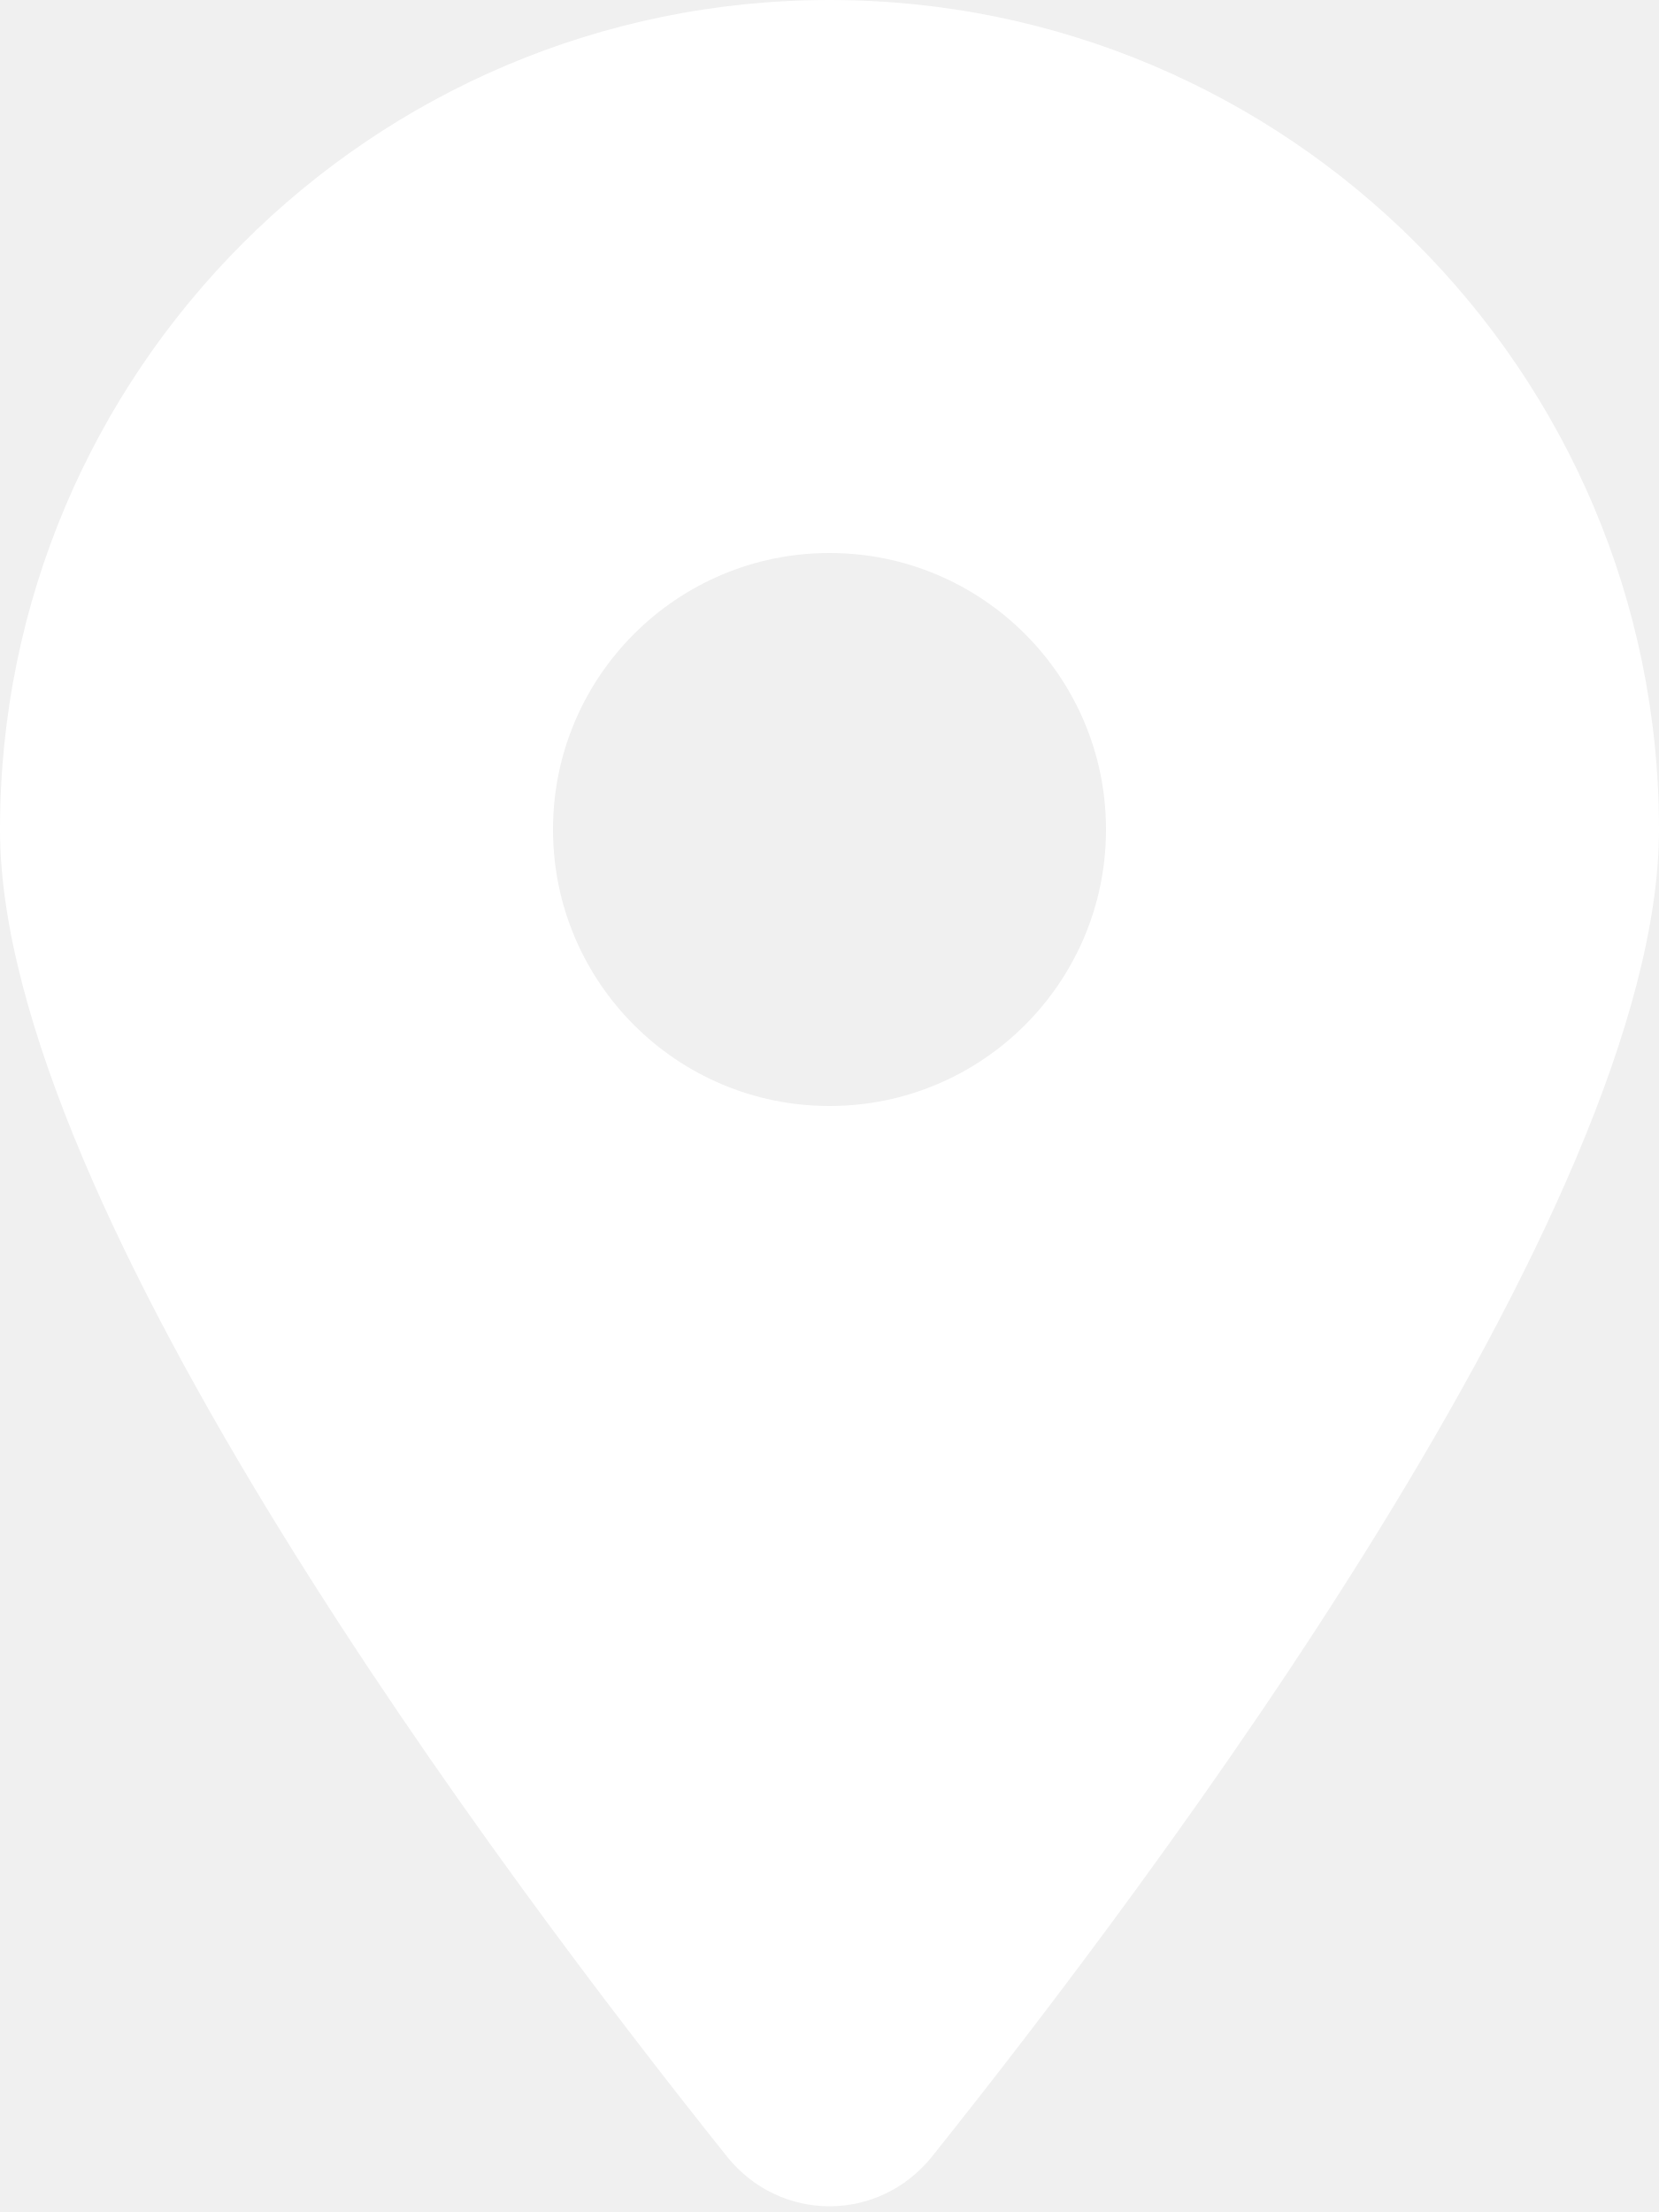
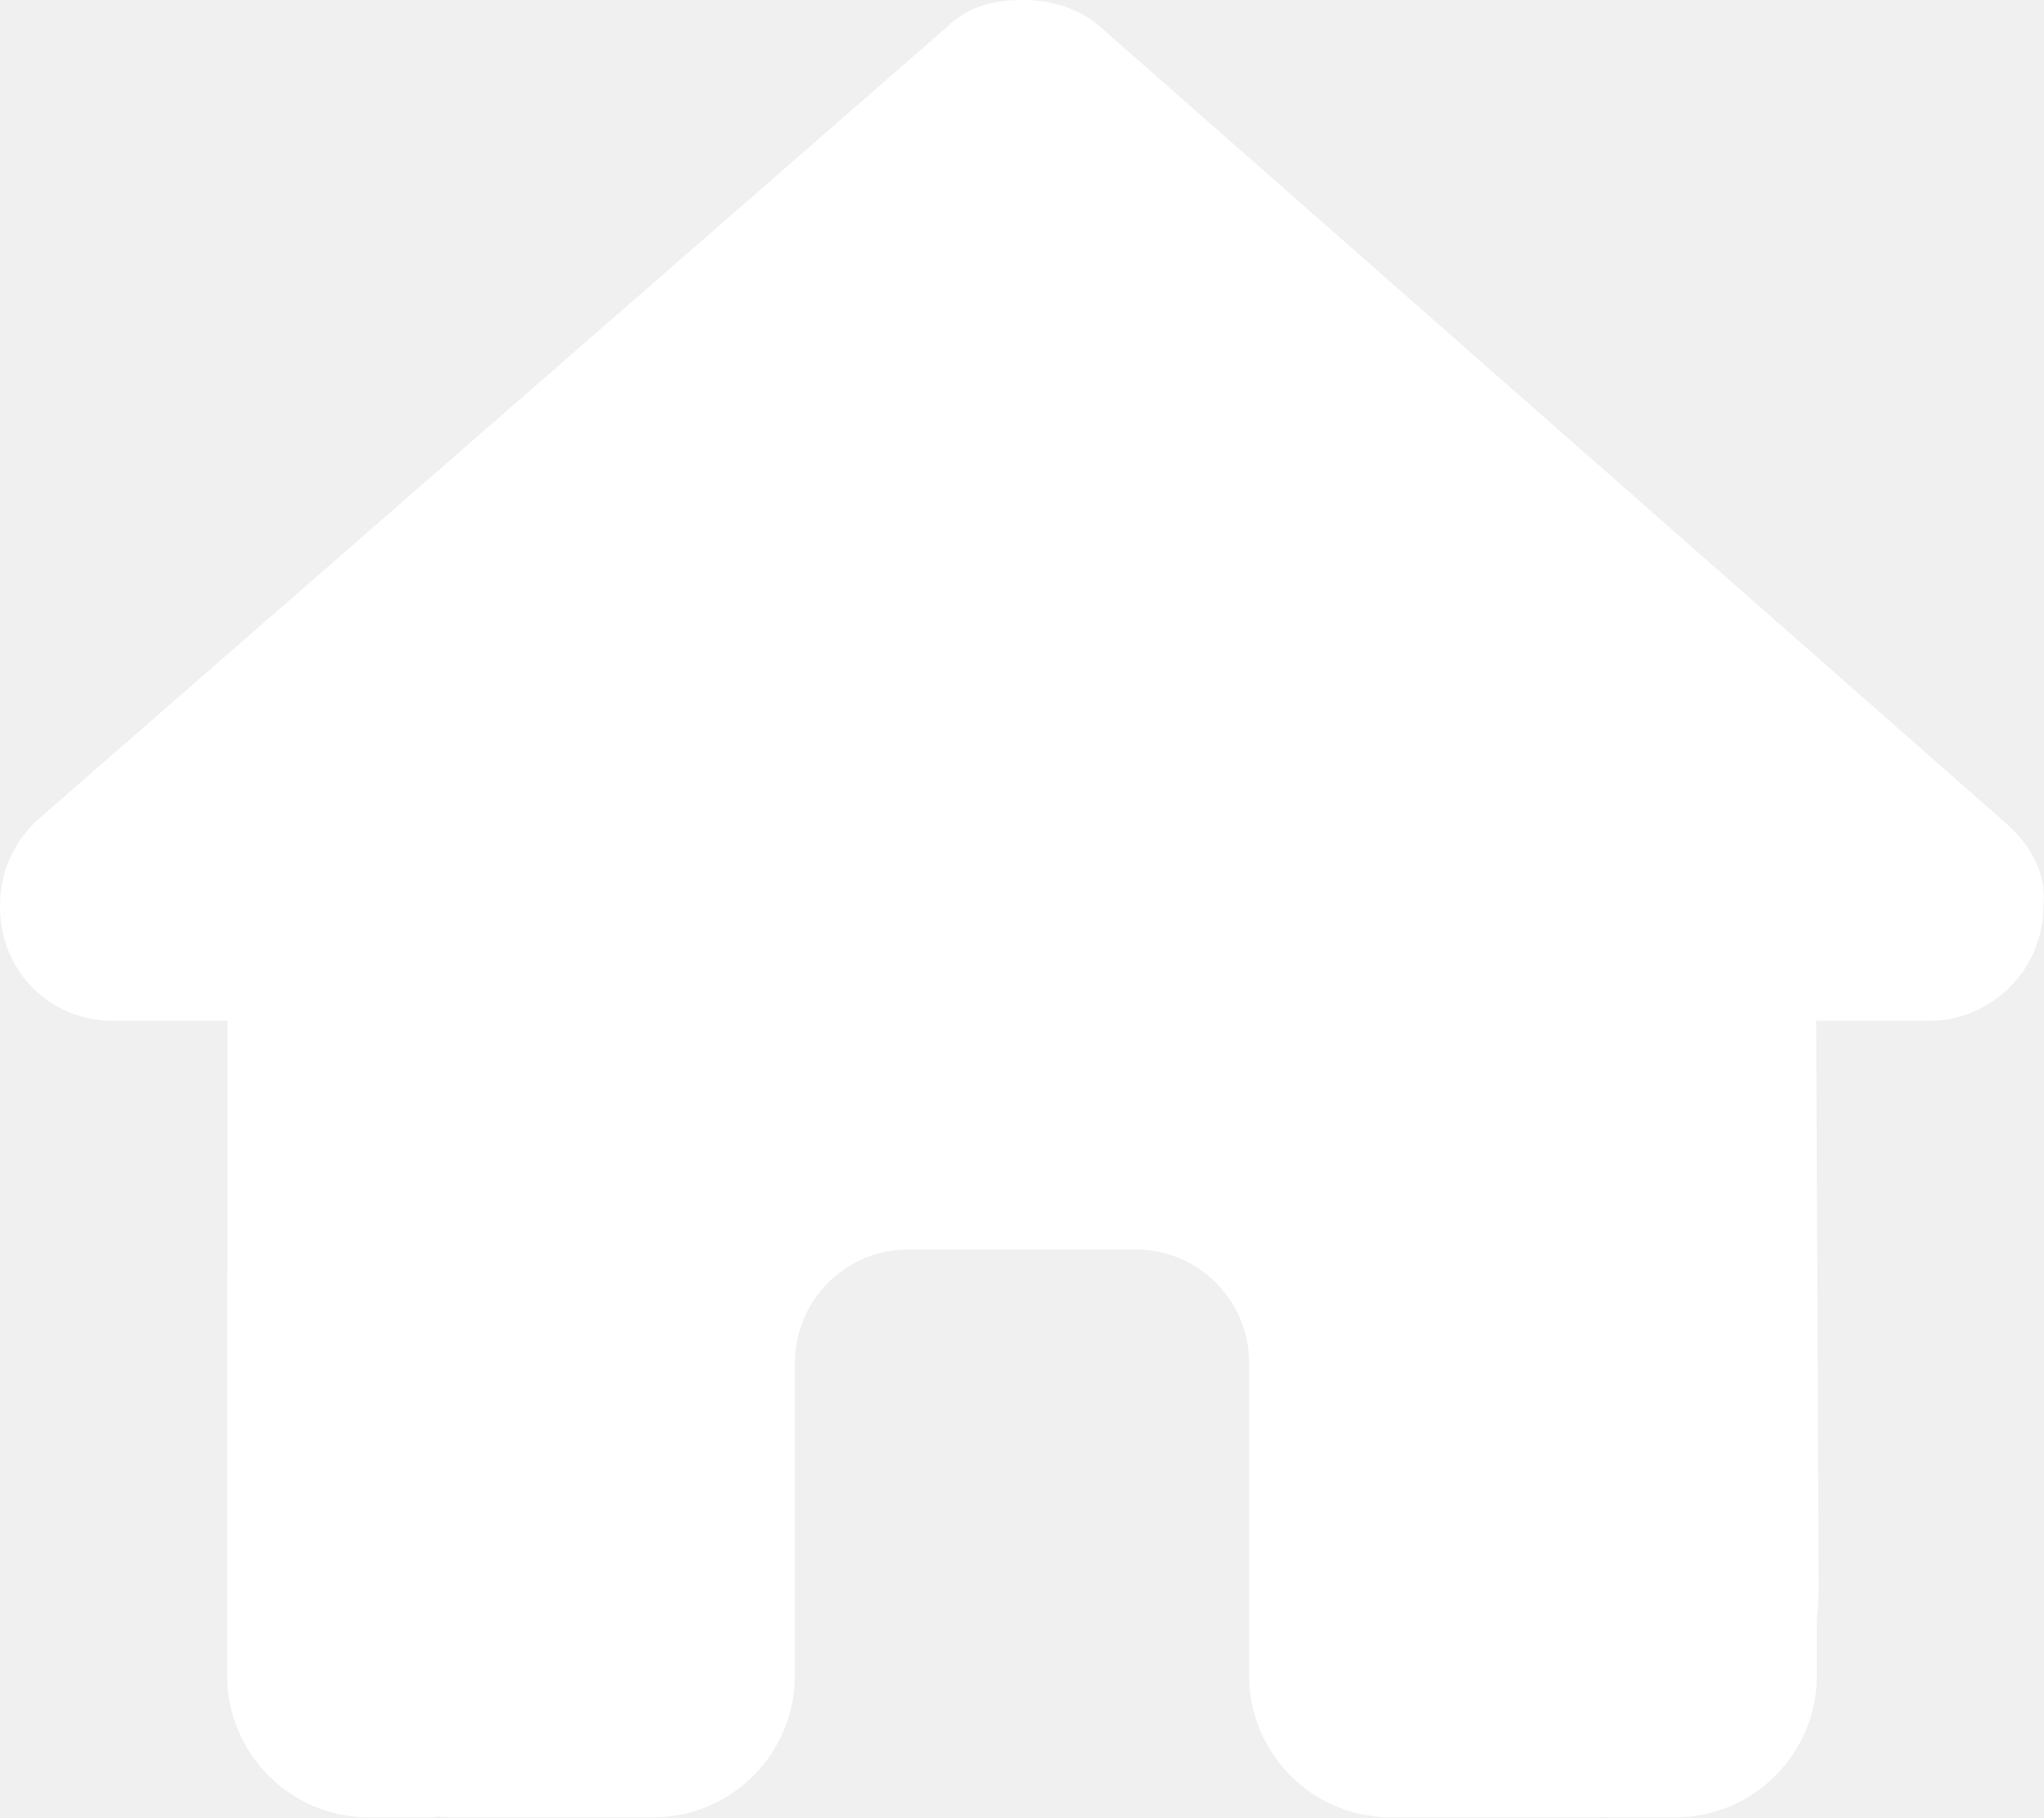
- <svg xmlns="http://www.w3.org/2000/svg" viewBox="0 0 384 512">
-   <path fill="#ffffff" d="M215.7 499.2C267 435 384 279.4 384 192C384 86 298 0 192 0S0 86 0 192c0 87.4 117 243 168.3 307.2c12.3 15.3 35.1 15.3 47.4 0zM192 128a64 64 0 1 1 0 128 64 64 0 1 1 0-128z" />
+ <svg xmlns="http://www.w3.org/2000/svg" viewBox="0 0 576 512">
+   <path fill="#ffffff" d="M575.8 255.5c0 18-15 32.1-32 32.1h-32l.7 160.2c0 2.7-.2 5.4-.5 8.1V472c0 22.1-17.9 40-40 40H456c-1.1 0-2.2 0-3.3-.1c-1.4 .1-2.8 .1-4.2 .1H416 392c-22.1 0-40-17.9-40-40V448 384c0-17.7-14.3-32-32-32H256c-17.7 0-32 14.3-32 32v64 24c0 22.1-17.9 40-40 40H160 128.1c-1.5 0-3-.1-4.5-.2c-1.2 .1-2.4 .2-3.6 .2H104c-22.1 0-40-17.9-40-40V360c0-.9 0-1.9 .1-2.8V287.6H32c-18 0-32-14-32-32.1c0-9 3-17 10-24L266.4 8c7-7 15-8 22-8s15 2 21 7L564.8 231.5c8 7 12 15 11 24z" />
</svg>
